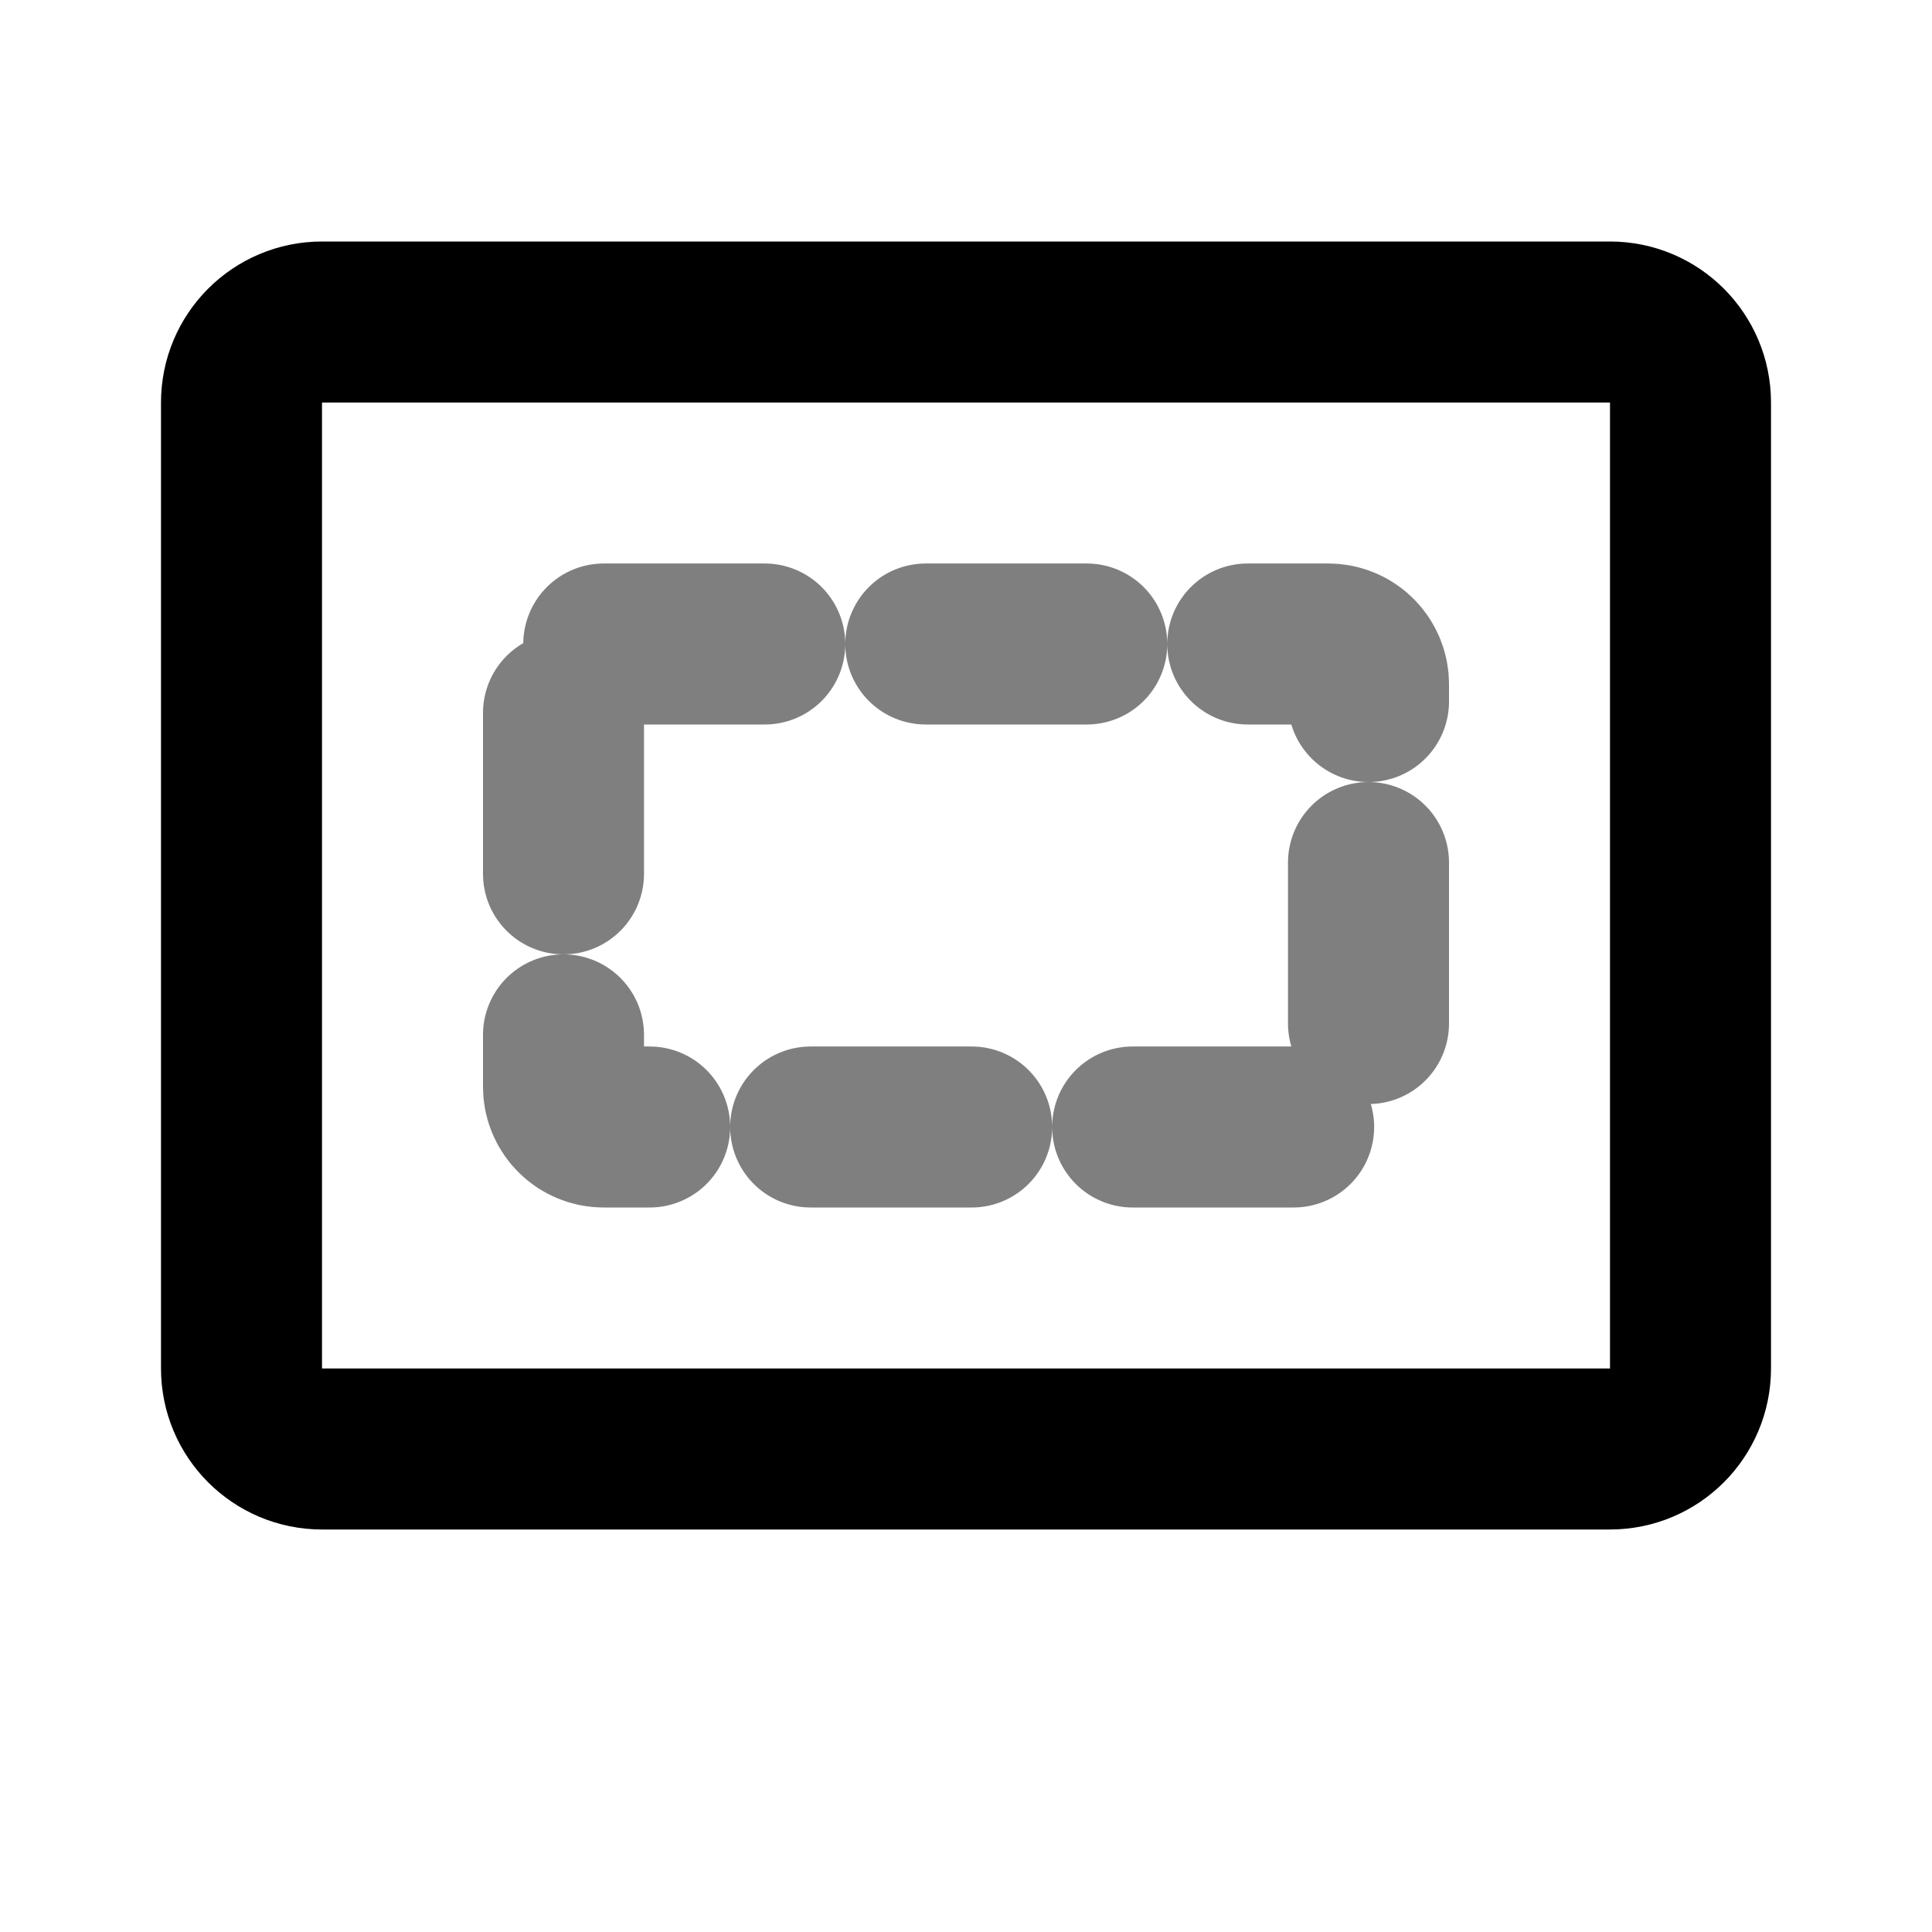
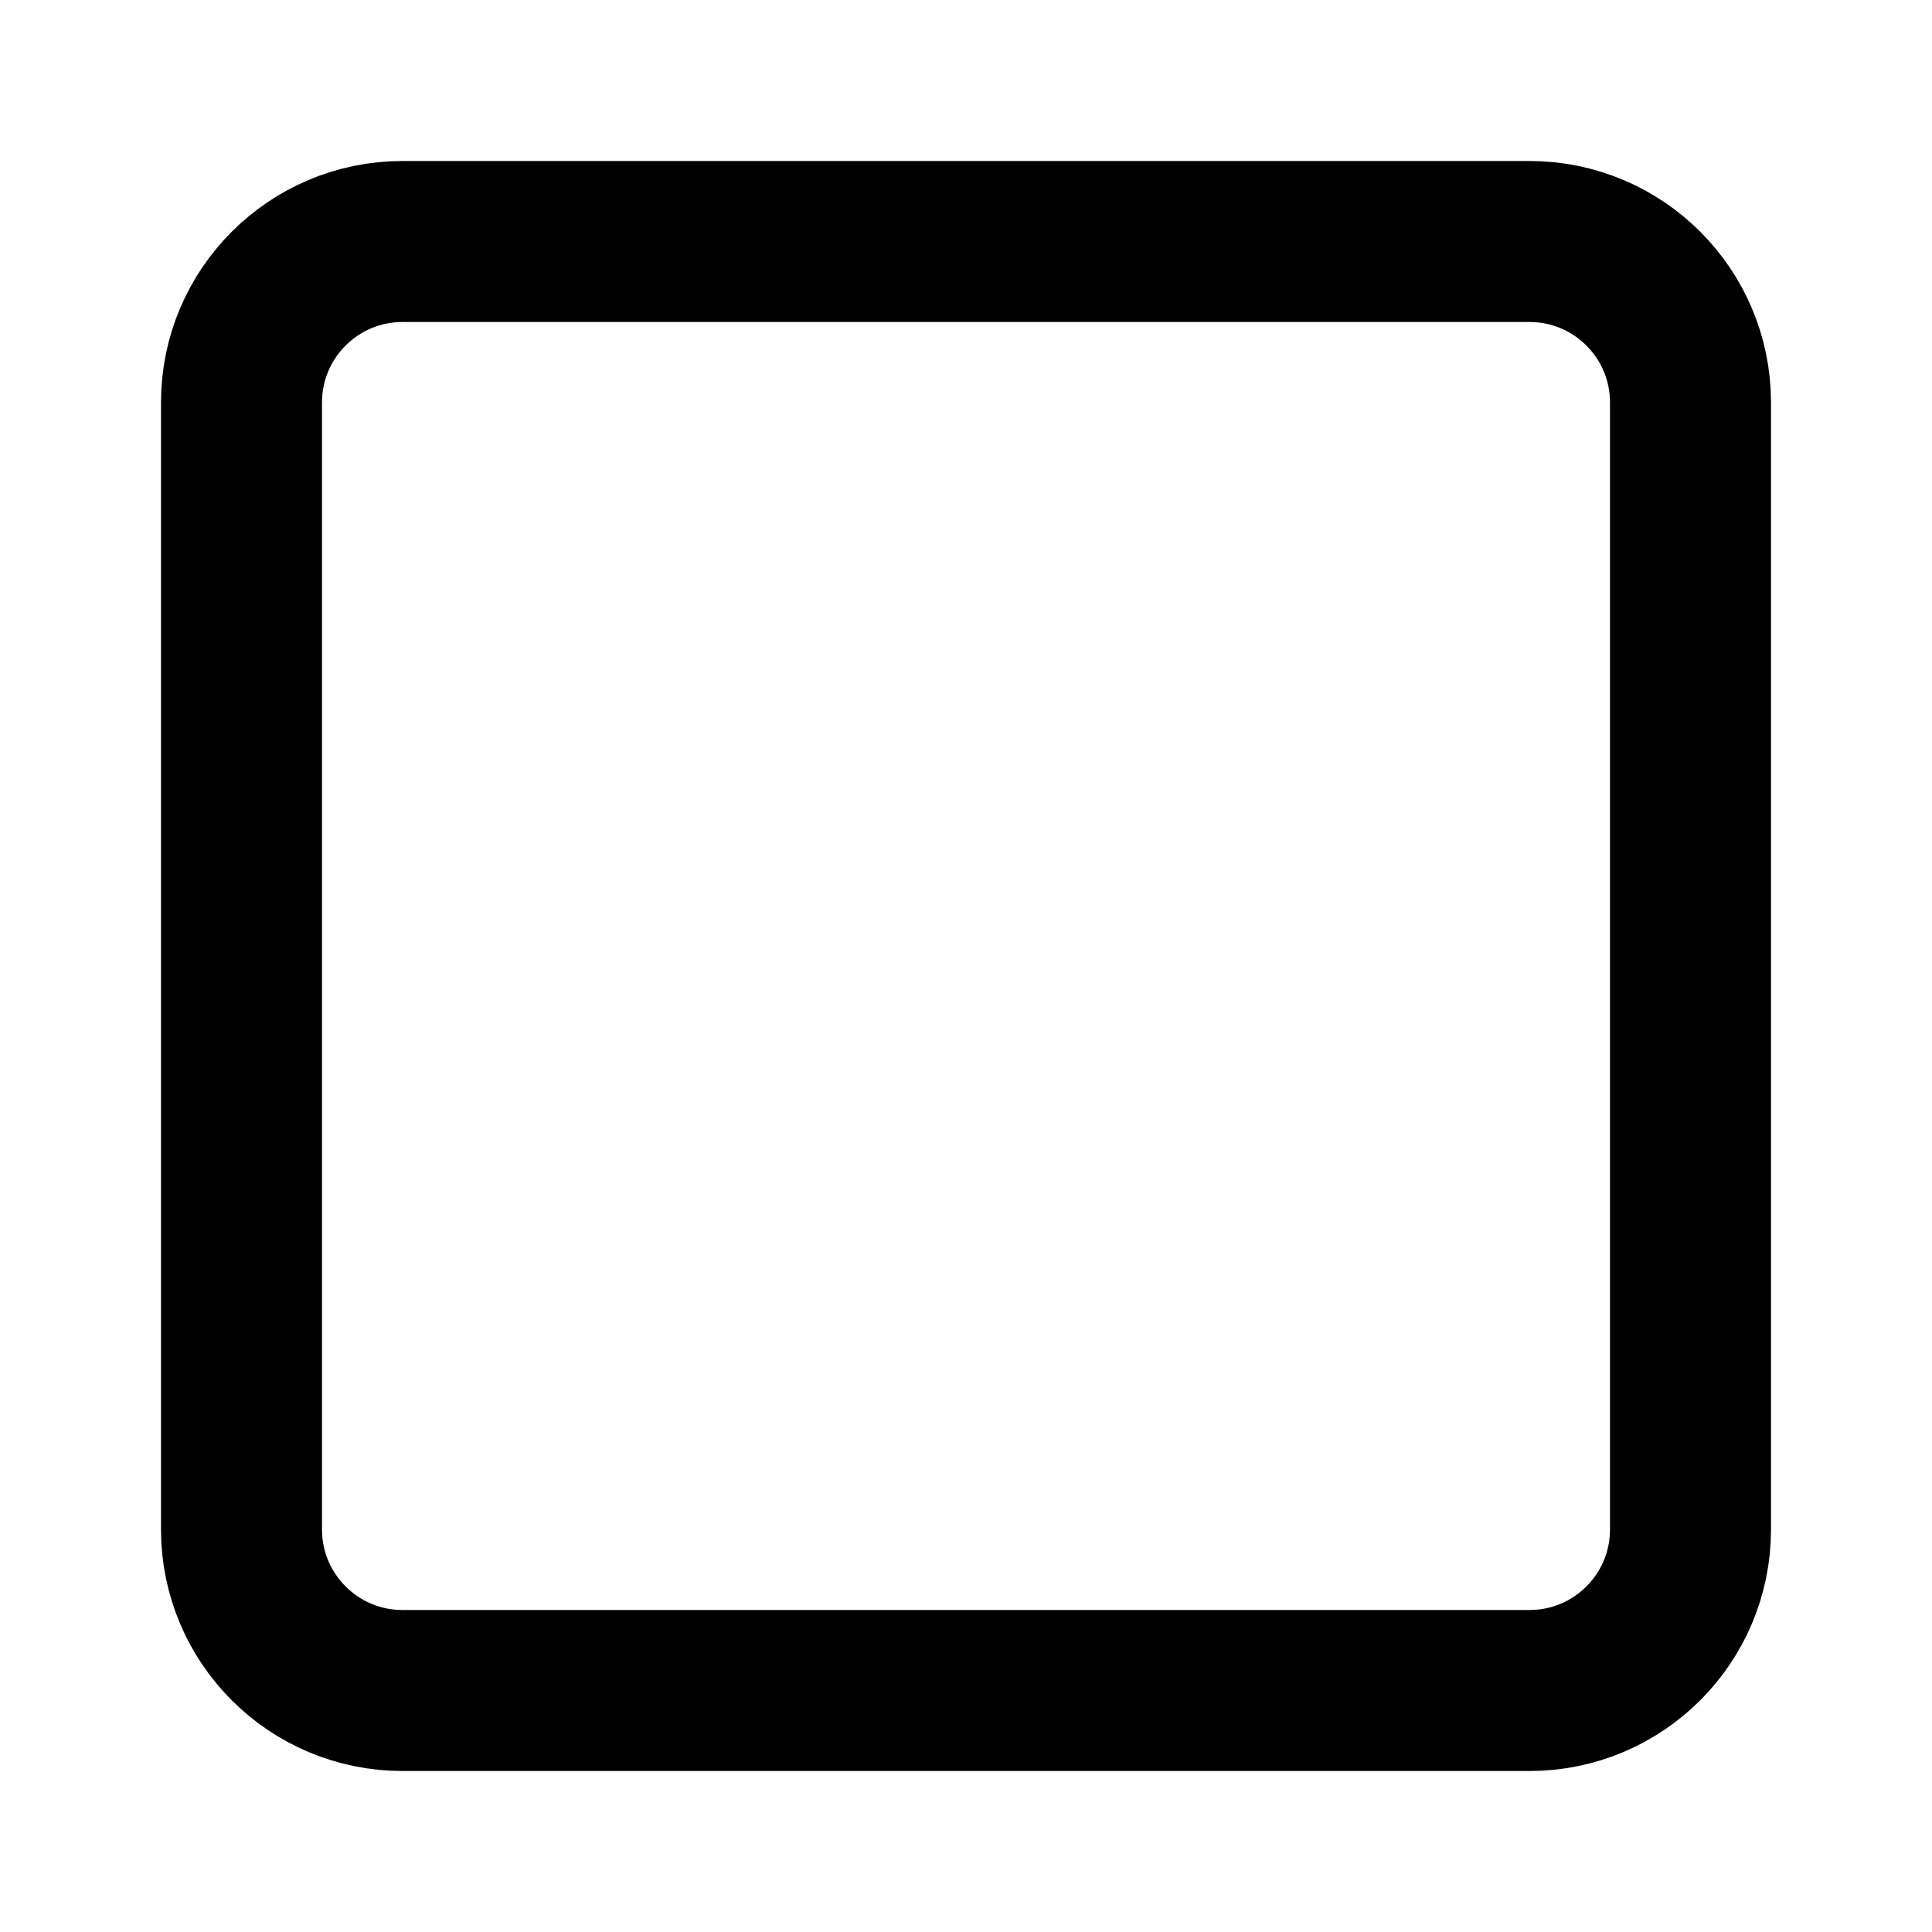
<svg xmlns="http://www.w3.org/2000/svg" width="24" height="24" viewBox="0 0 24 24" fill="none" stroke="currentColor" stroke-width="2" stroke-linecap="round" stroke-linejoin="round">
-   <rect x="3" y="4" width="18" height="14" rx="1" />
-   <rect x="7" y="8" width="10" height="6" rx="0.5" stroke-dasharray="2 2" opacity="0.5" />
+   <rect width="18" height="18" x="3" y="3" rx="2" />
</svg>
